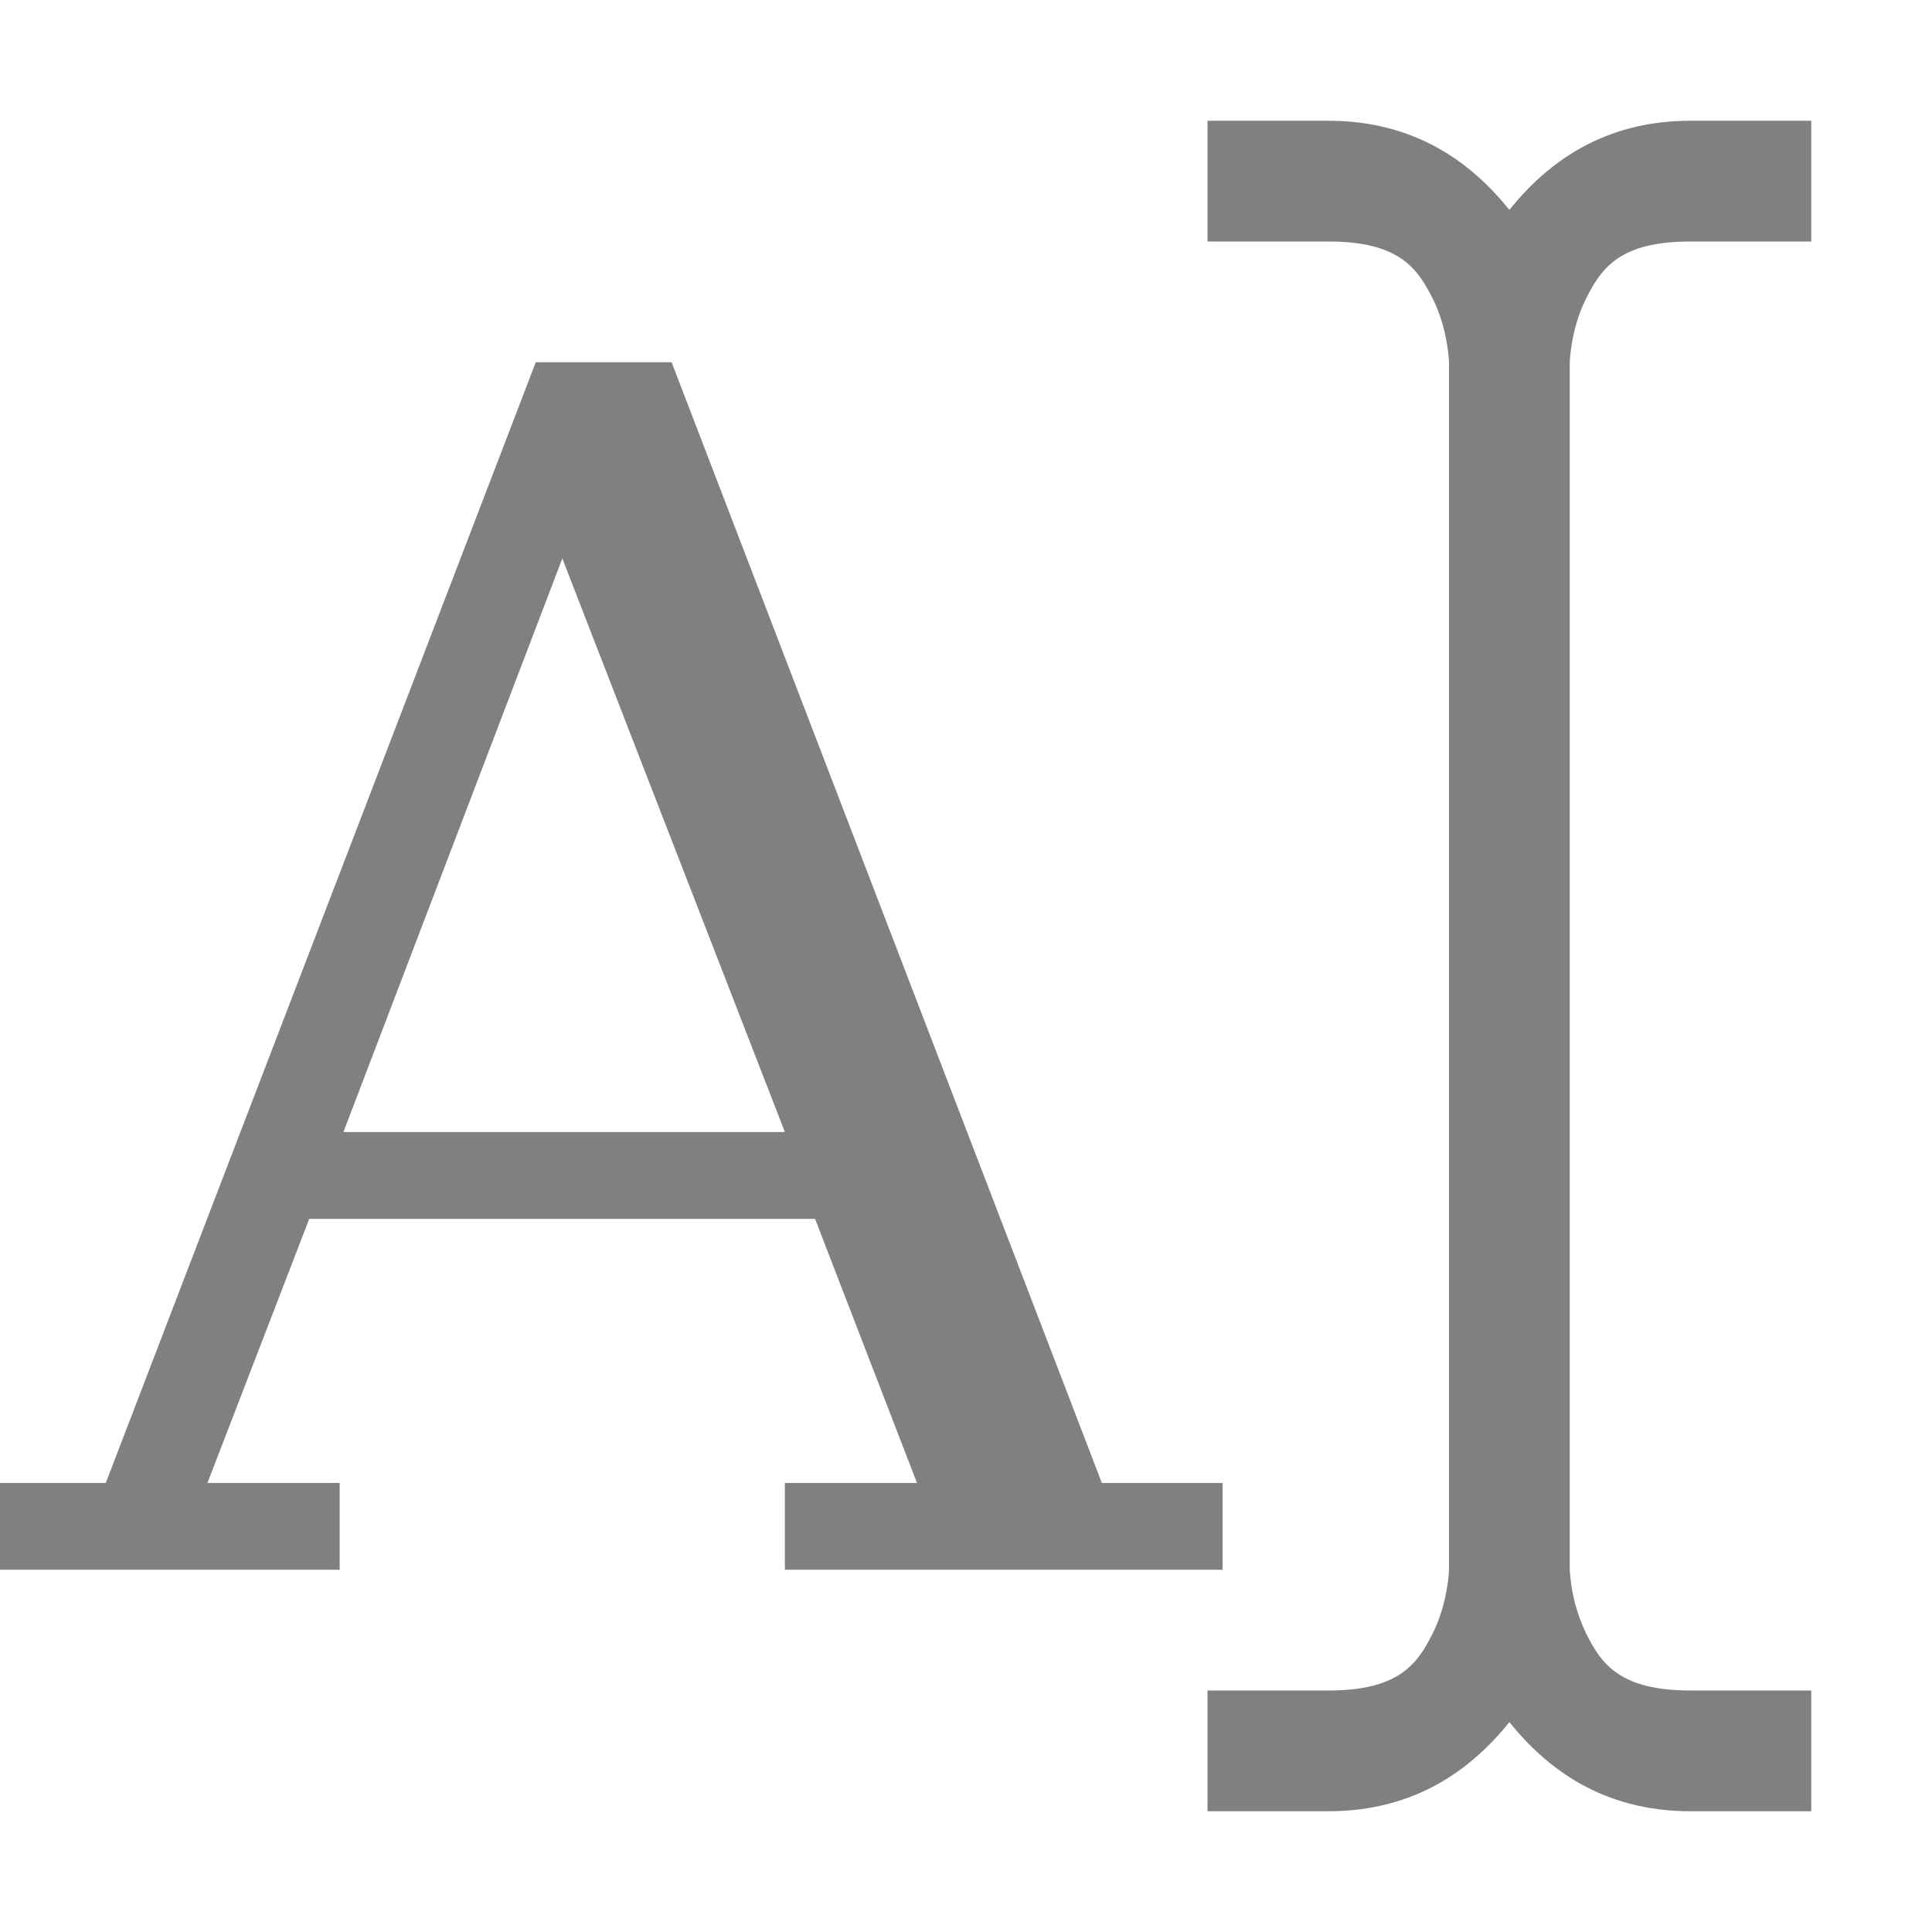
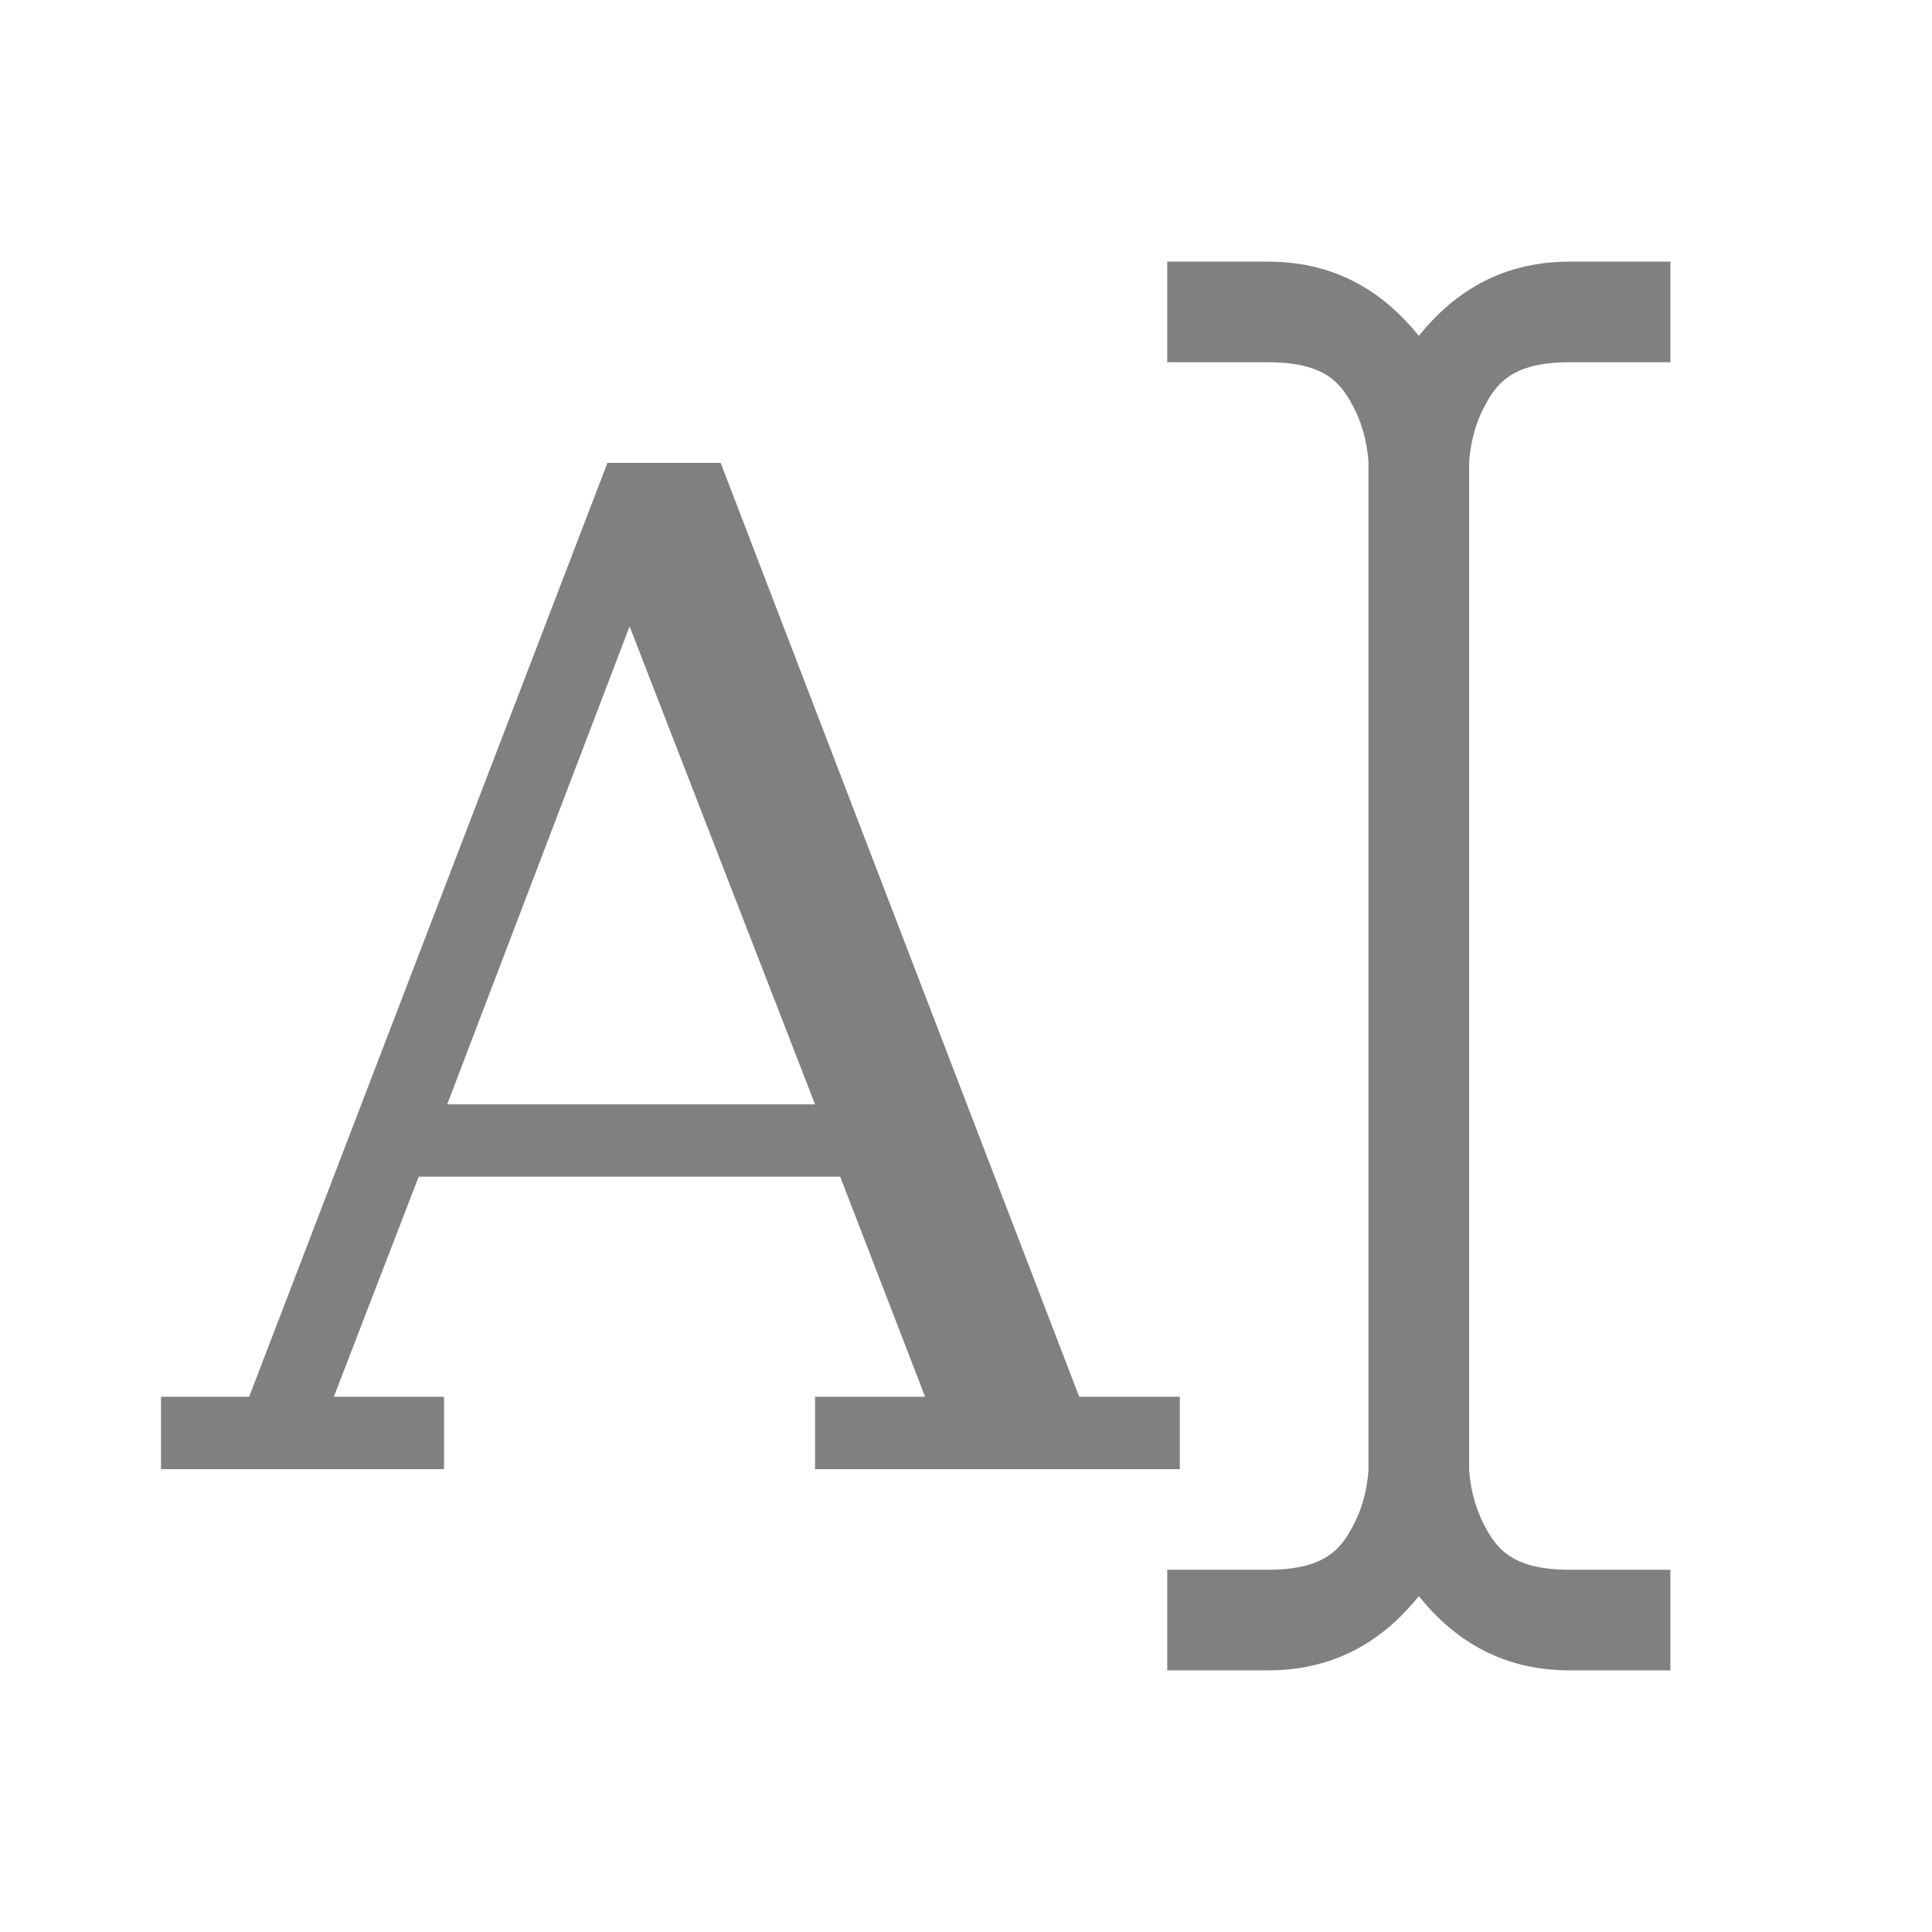
- <svg xmlns="http://www.w3.org/2000/svg" height="16" width="16">
-   <path d="M10 1v1h1c.583 0 .737.217.865.473C11.993 2.728 12 3 12 3v10s-.007.272-.135.527c-.128.256-.282.473-.865.473h-1v1h1c.727 0 1.19-.353 1.5-.738.31.385.773.738 1.5.738h1v-1h-1c-.583 0-.737-.217-.865-.473A1.404 1.404 0 0 1 13 13V3s.007-.272.135-.527C13.263 2.217 13.417 2 14 2h1V1h-1c-.727 0-1.19.353-1.5.738C12.19 1.353 11.727 1 11 1zM4.437 3L.876 12.281H0V13h2.813v-.719H1.718l.843-2.187H6.75l.844 2.187H6.5V13h3.625v-.719h-1L5.562 3zm.22 1.625L6.5 9.375H2.844z" style="line-height:normal;font-variant-ligatures:normal;font-variant-position:normal;font-variant-caps:normal;font-variant-numeric:normal;font-variant-alternates:normal;font-feature-settings:normal;text-indent:0;text-align:start;text-decoration-line:none;text-decoration-style:solid;text-decoration-color:#000;text-transform:none;text-orientation:mixed;shape-padding:0;isolation:auto;mix-blend-mode:normal" color="#000" font-weight="400" font-family="sans-serif" white-space="normal" overflow="visible" fill="gray" fill-rule="evenodd" />
+ <svg xmlns="http://www.w3.org/2000/svg" height="24" width="24" version="1.1" id="svg4">
+   <defs id="defs8" />
+   <path d="m 14.5,3.25 v 1.25 h 1.25 c 0.729,0 0.921,0.271 1.081,0.591 0.16,0.319 0.169,0.659 0.169,0.659 v 12.5 c 0,0 -0.009,0.34 -0.169,0.659 -0.16,0.32 -0.352,0.591 -1.081,0.591 h -1.25 v 1.25 h 1.25 c 0.909,0 1.488,-0.441 1.875,-0.922 0.388,0.481 0.966,0.922 1.875,0.922 h 1.25 v -1.25 h -1.25 c -0.729,0 -0.921,-0.271 -1.081,-0.591 a 1.755,1.755 0 0 1 -0.169,-0.659 v -12.5 c 0,0 0.009,-0.34 0.169,-0.659 0.16,-0.32 0.352,-0.591 1.081,-0.591 h 1.25 v -1.25 h -1.25 c -0.909,0 -1.488,0.441 -1.875,0.922 -0.388,-0.481 -0.966,-0.922 -1.875,-0.922 z m -6.954,2.5 -4.451,11.601 h -1.095 v 0.899 h 3.516 v -0.899 h -1.369 l 1.054,-2.734 h 5.236 l 1.055,2.734 h -1.367 v 0.899 h 4.531 v -0.899 h -1.25 l -4.454,-11.601 z m 0.275,2.031 2.304,5.938 h -4.57 z" style="line-height:normal;font-variant-ligatures:normal;font-variant-position:normal;font-variant-caps:normal;font-variant-numeric:normal;font-variant-alternates:normal;font-feature-settings:normal;text-indent:0;text-align:start;text-decoration-line:none;text-decoration-style:solid;text-decoration-color:#000000;text-transform:none;text-orientation:mixed;shape-padding:0;isolation:auto;mix-blend-mode:normal;stroke-width:1" color="#000000" font-weight="400" font-family="sans-serif" white-space="normal" overflow="visible" fill="#808080" fill-rule="evenodd" id="path2" />
</svg>
